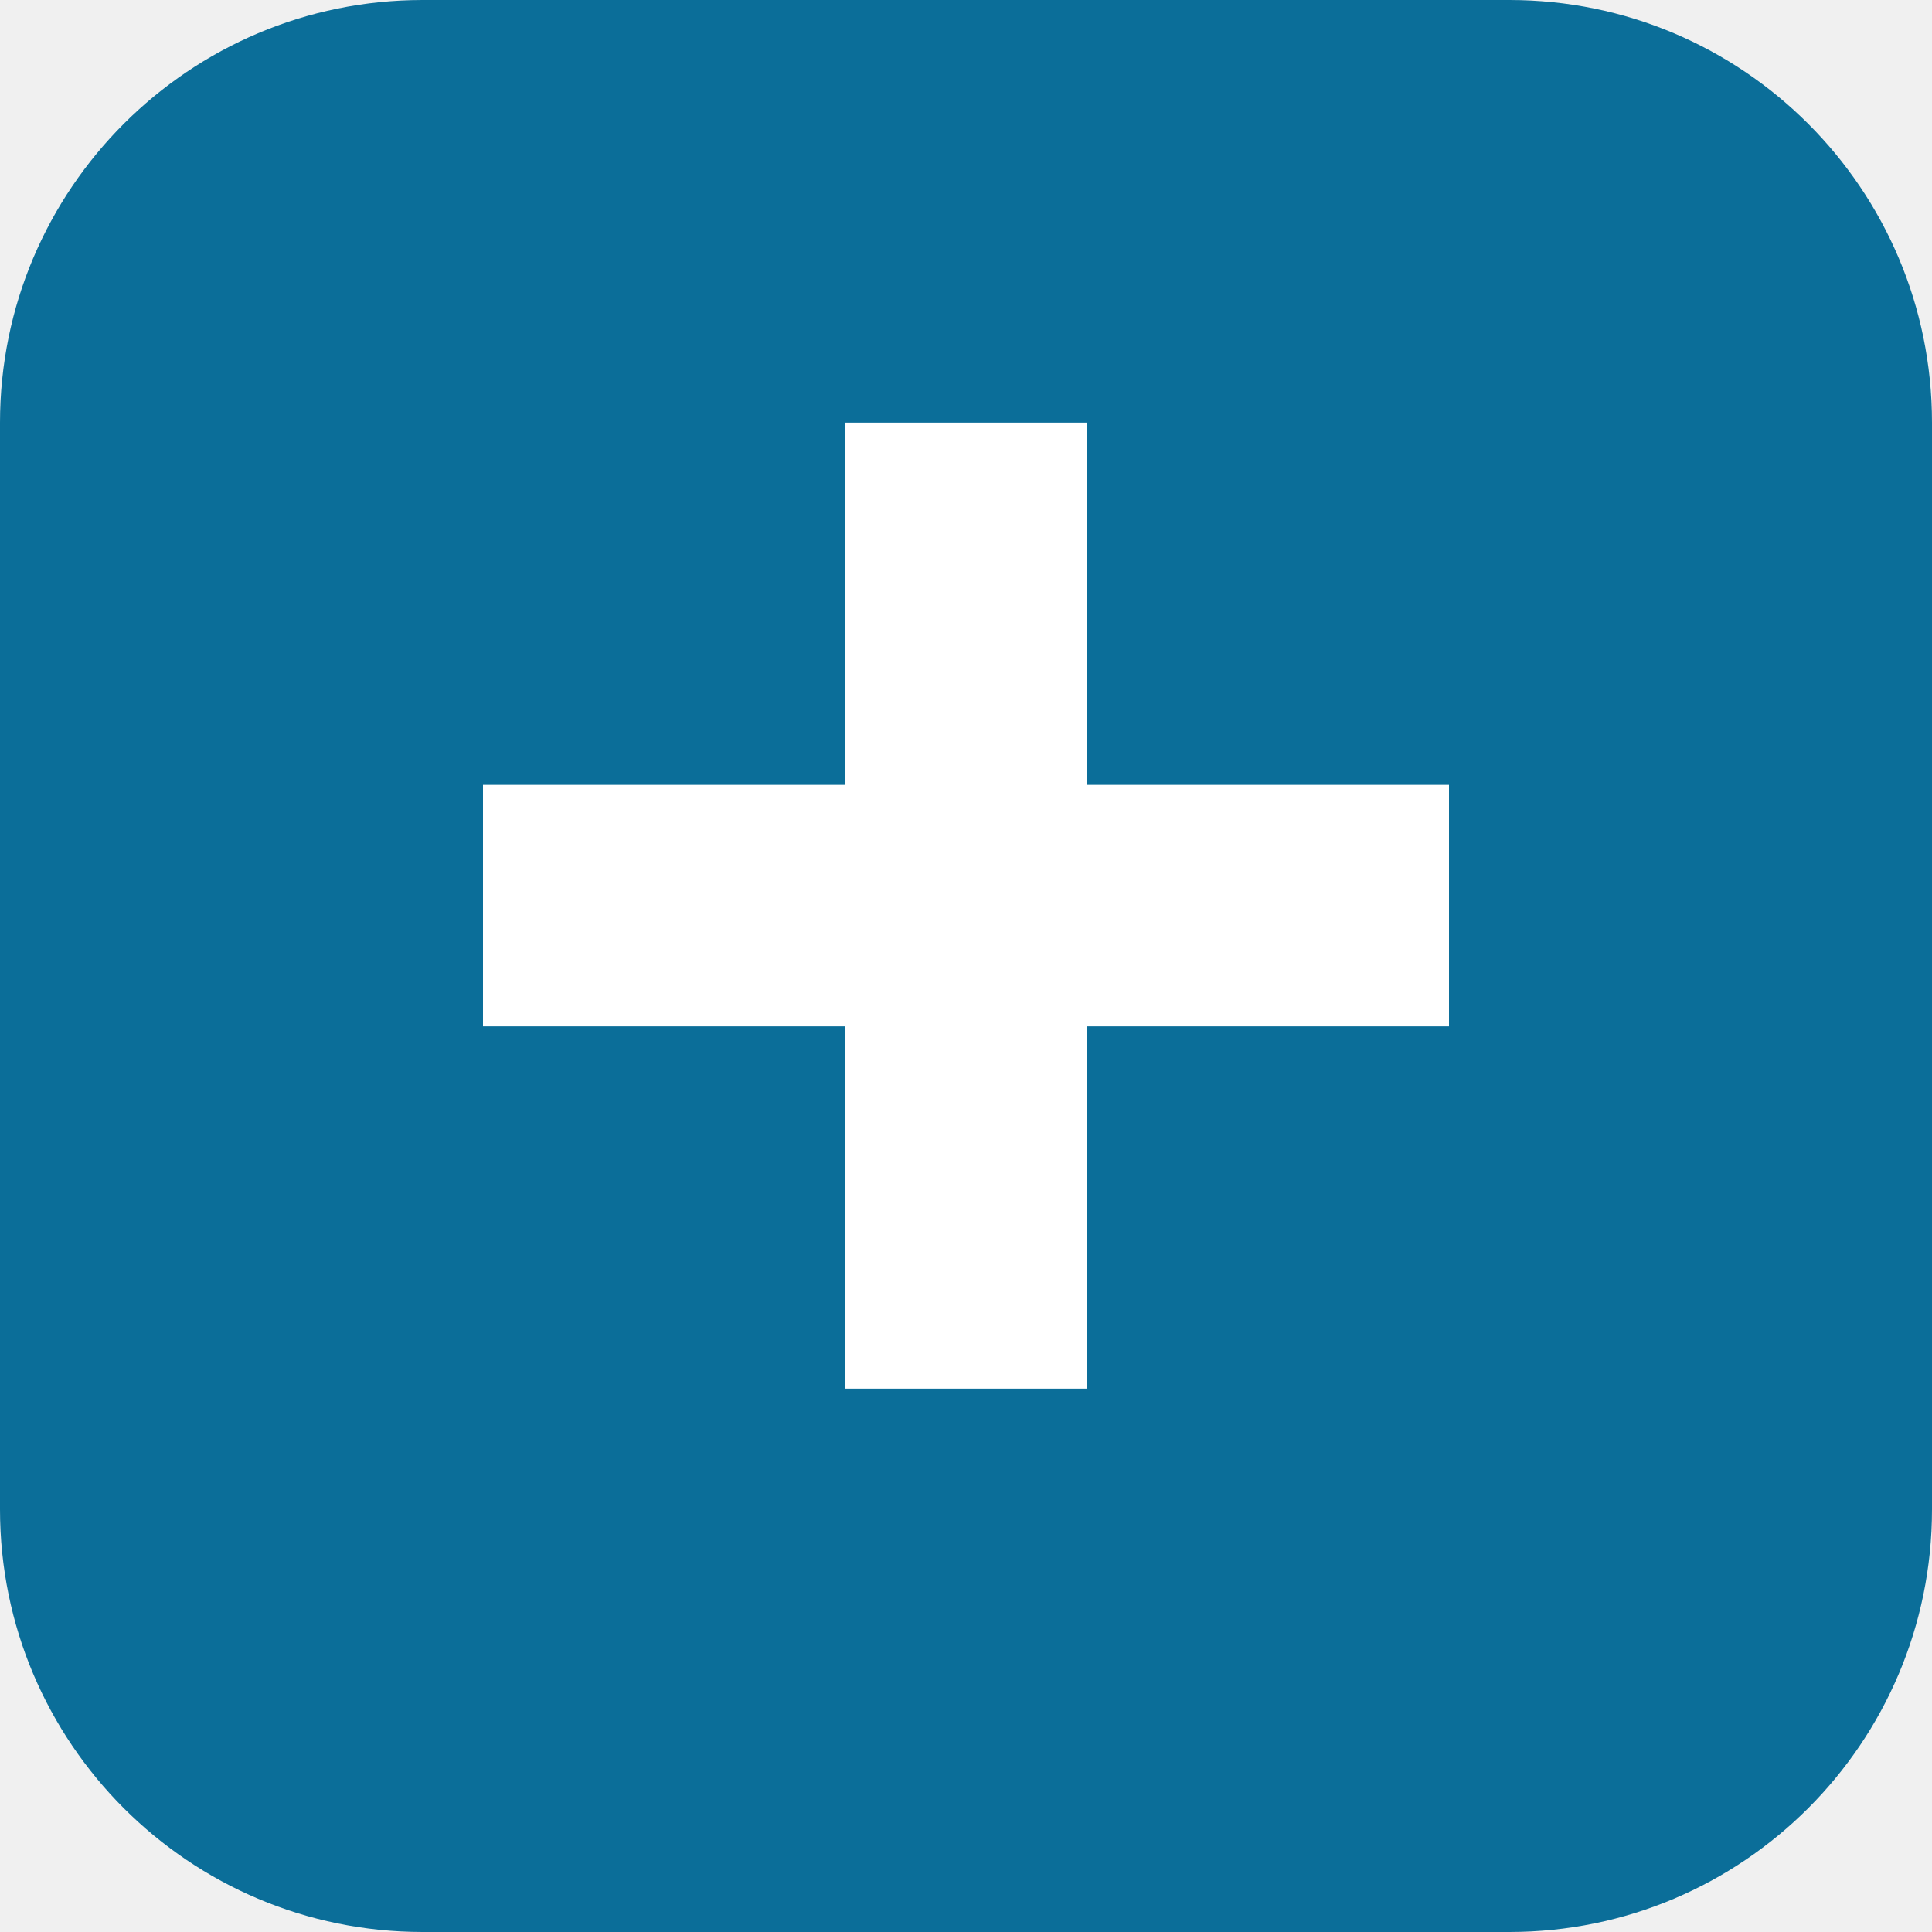
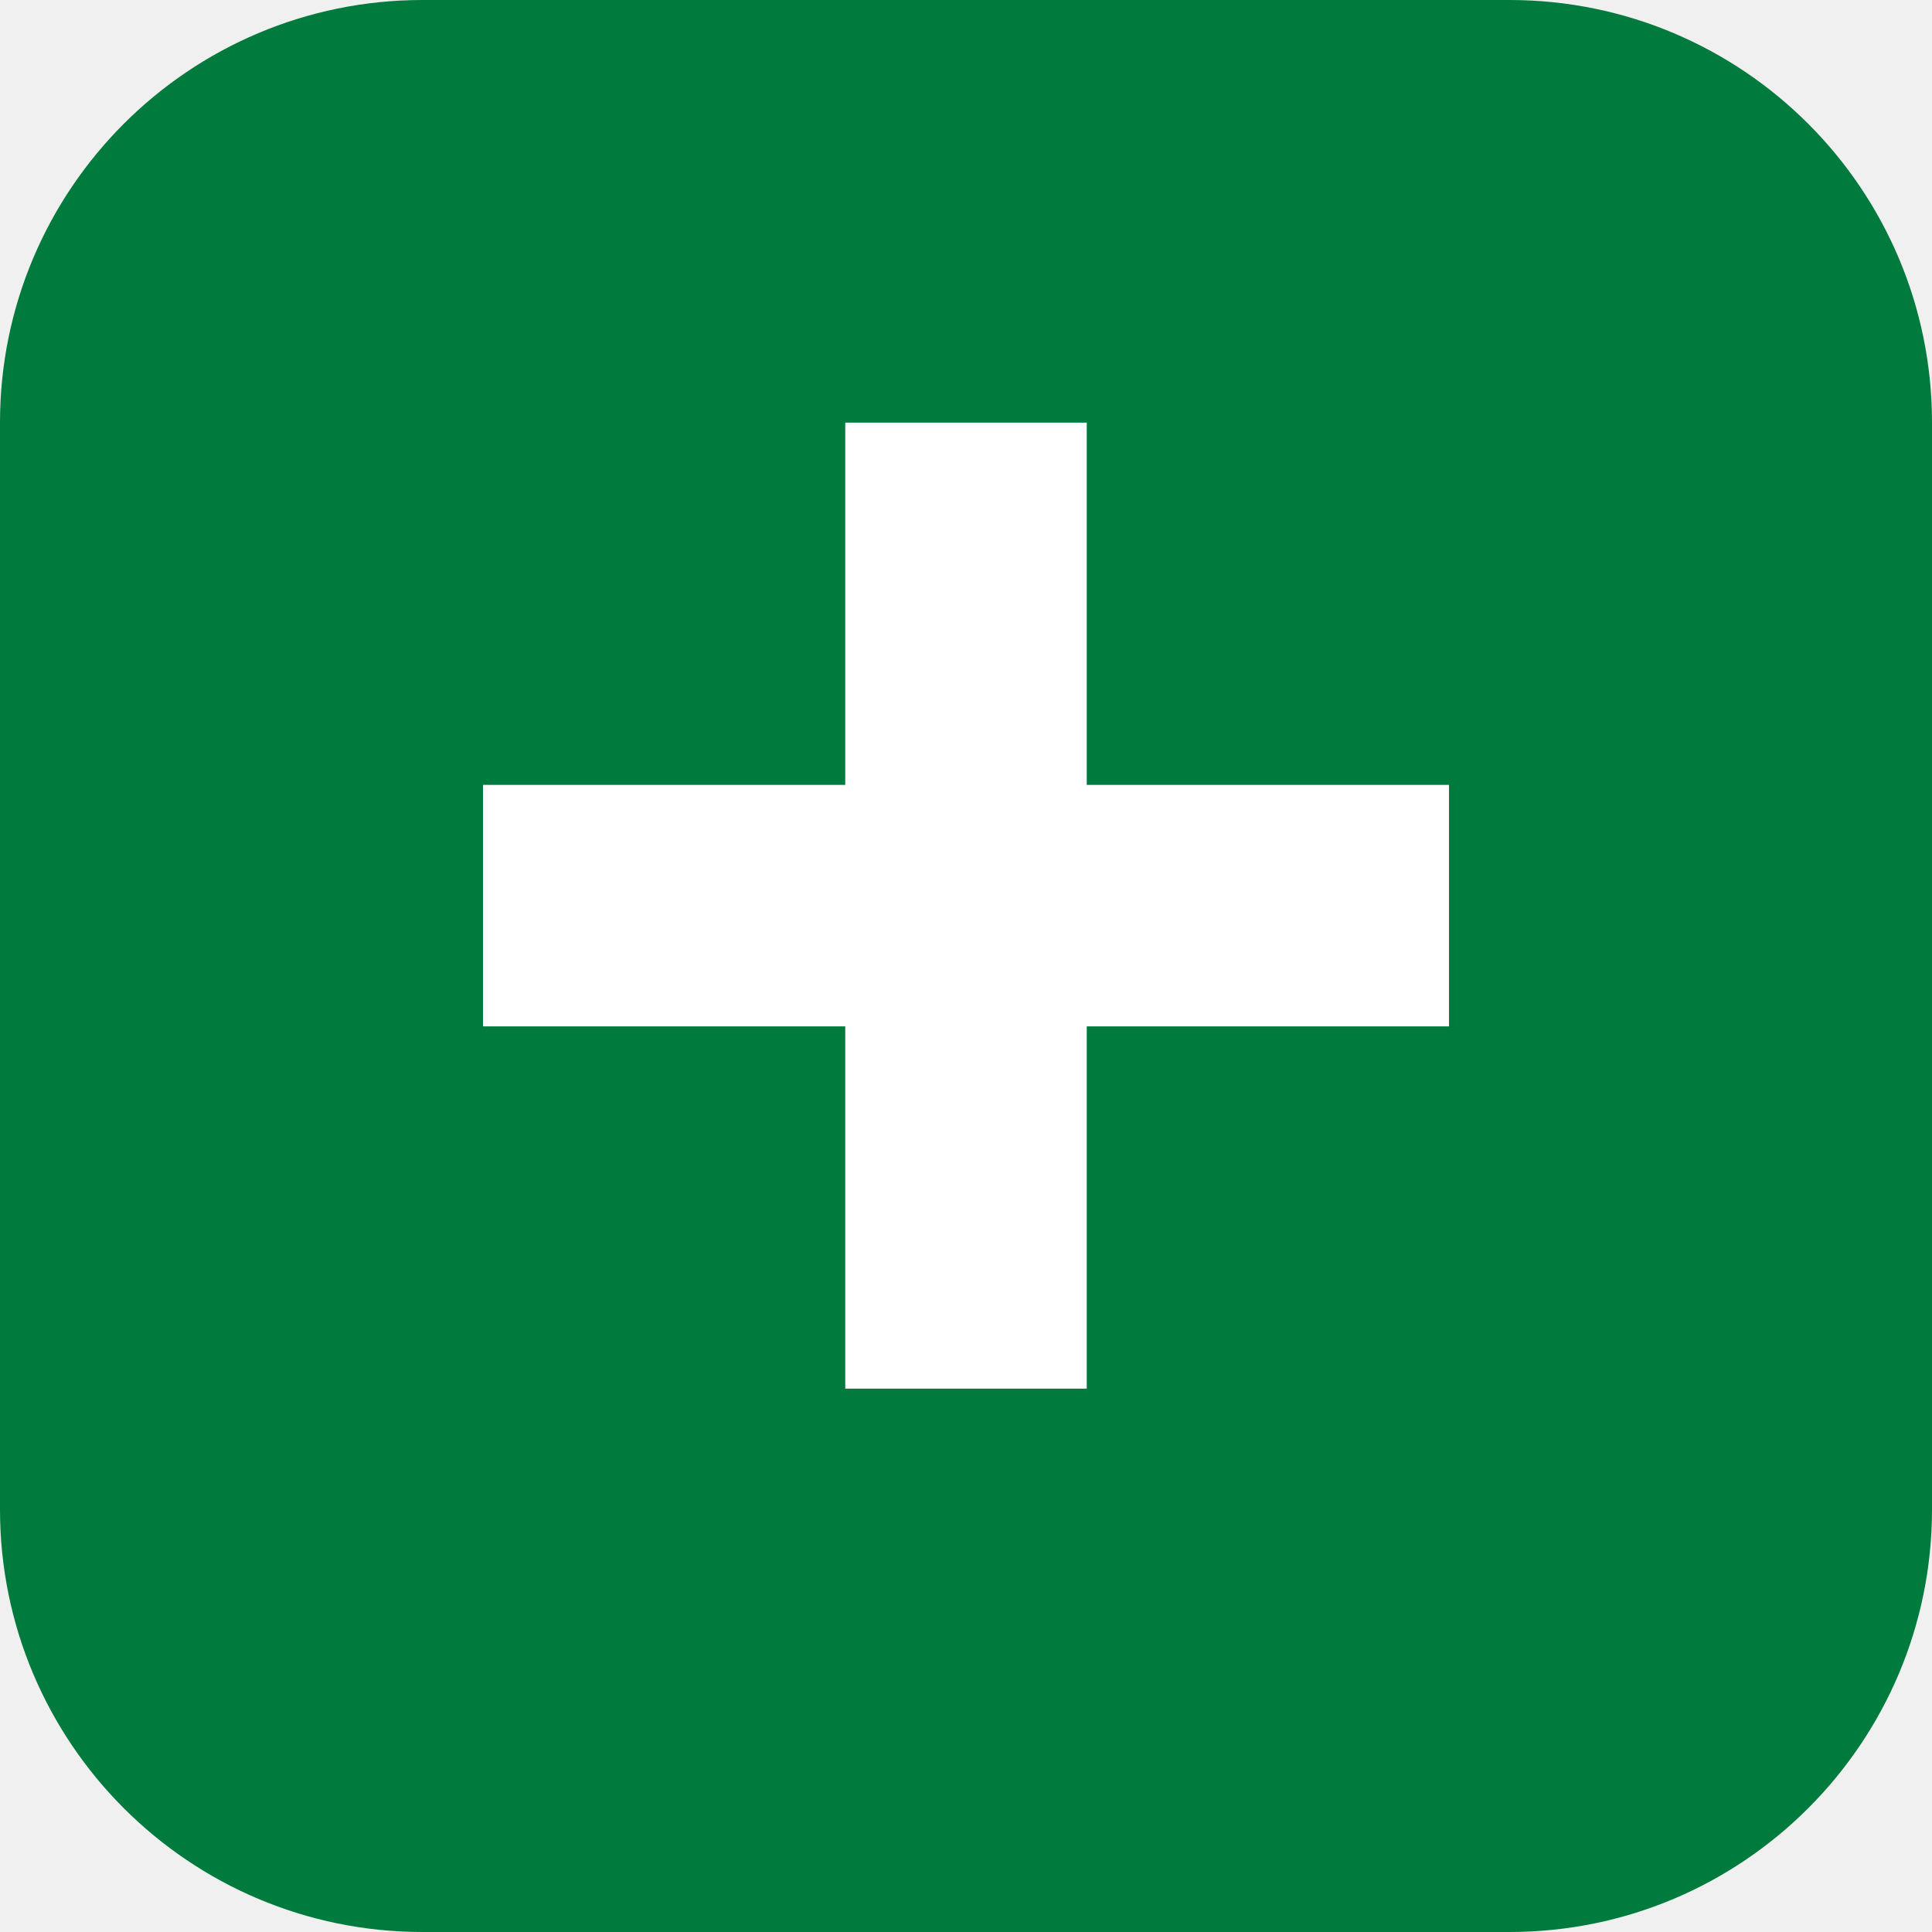
<svg xmlns="http://www.w3.org/2000/svg" viewBox="0 0 64 64" fill="none">
-   <rect width="64" height="64" rx="14" fill="#0B6E99" />
+   <rect width="64" height="64" rx="14" fill="#007A3D" />
  <path d="M28 14h8v12h12v8H36v12h-8V34H16v-8h12V14z" fill="#fff" />
</svg>
